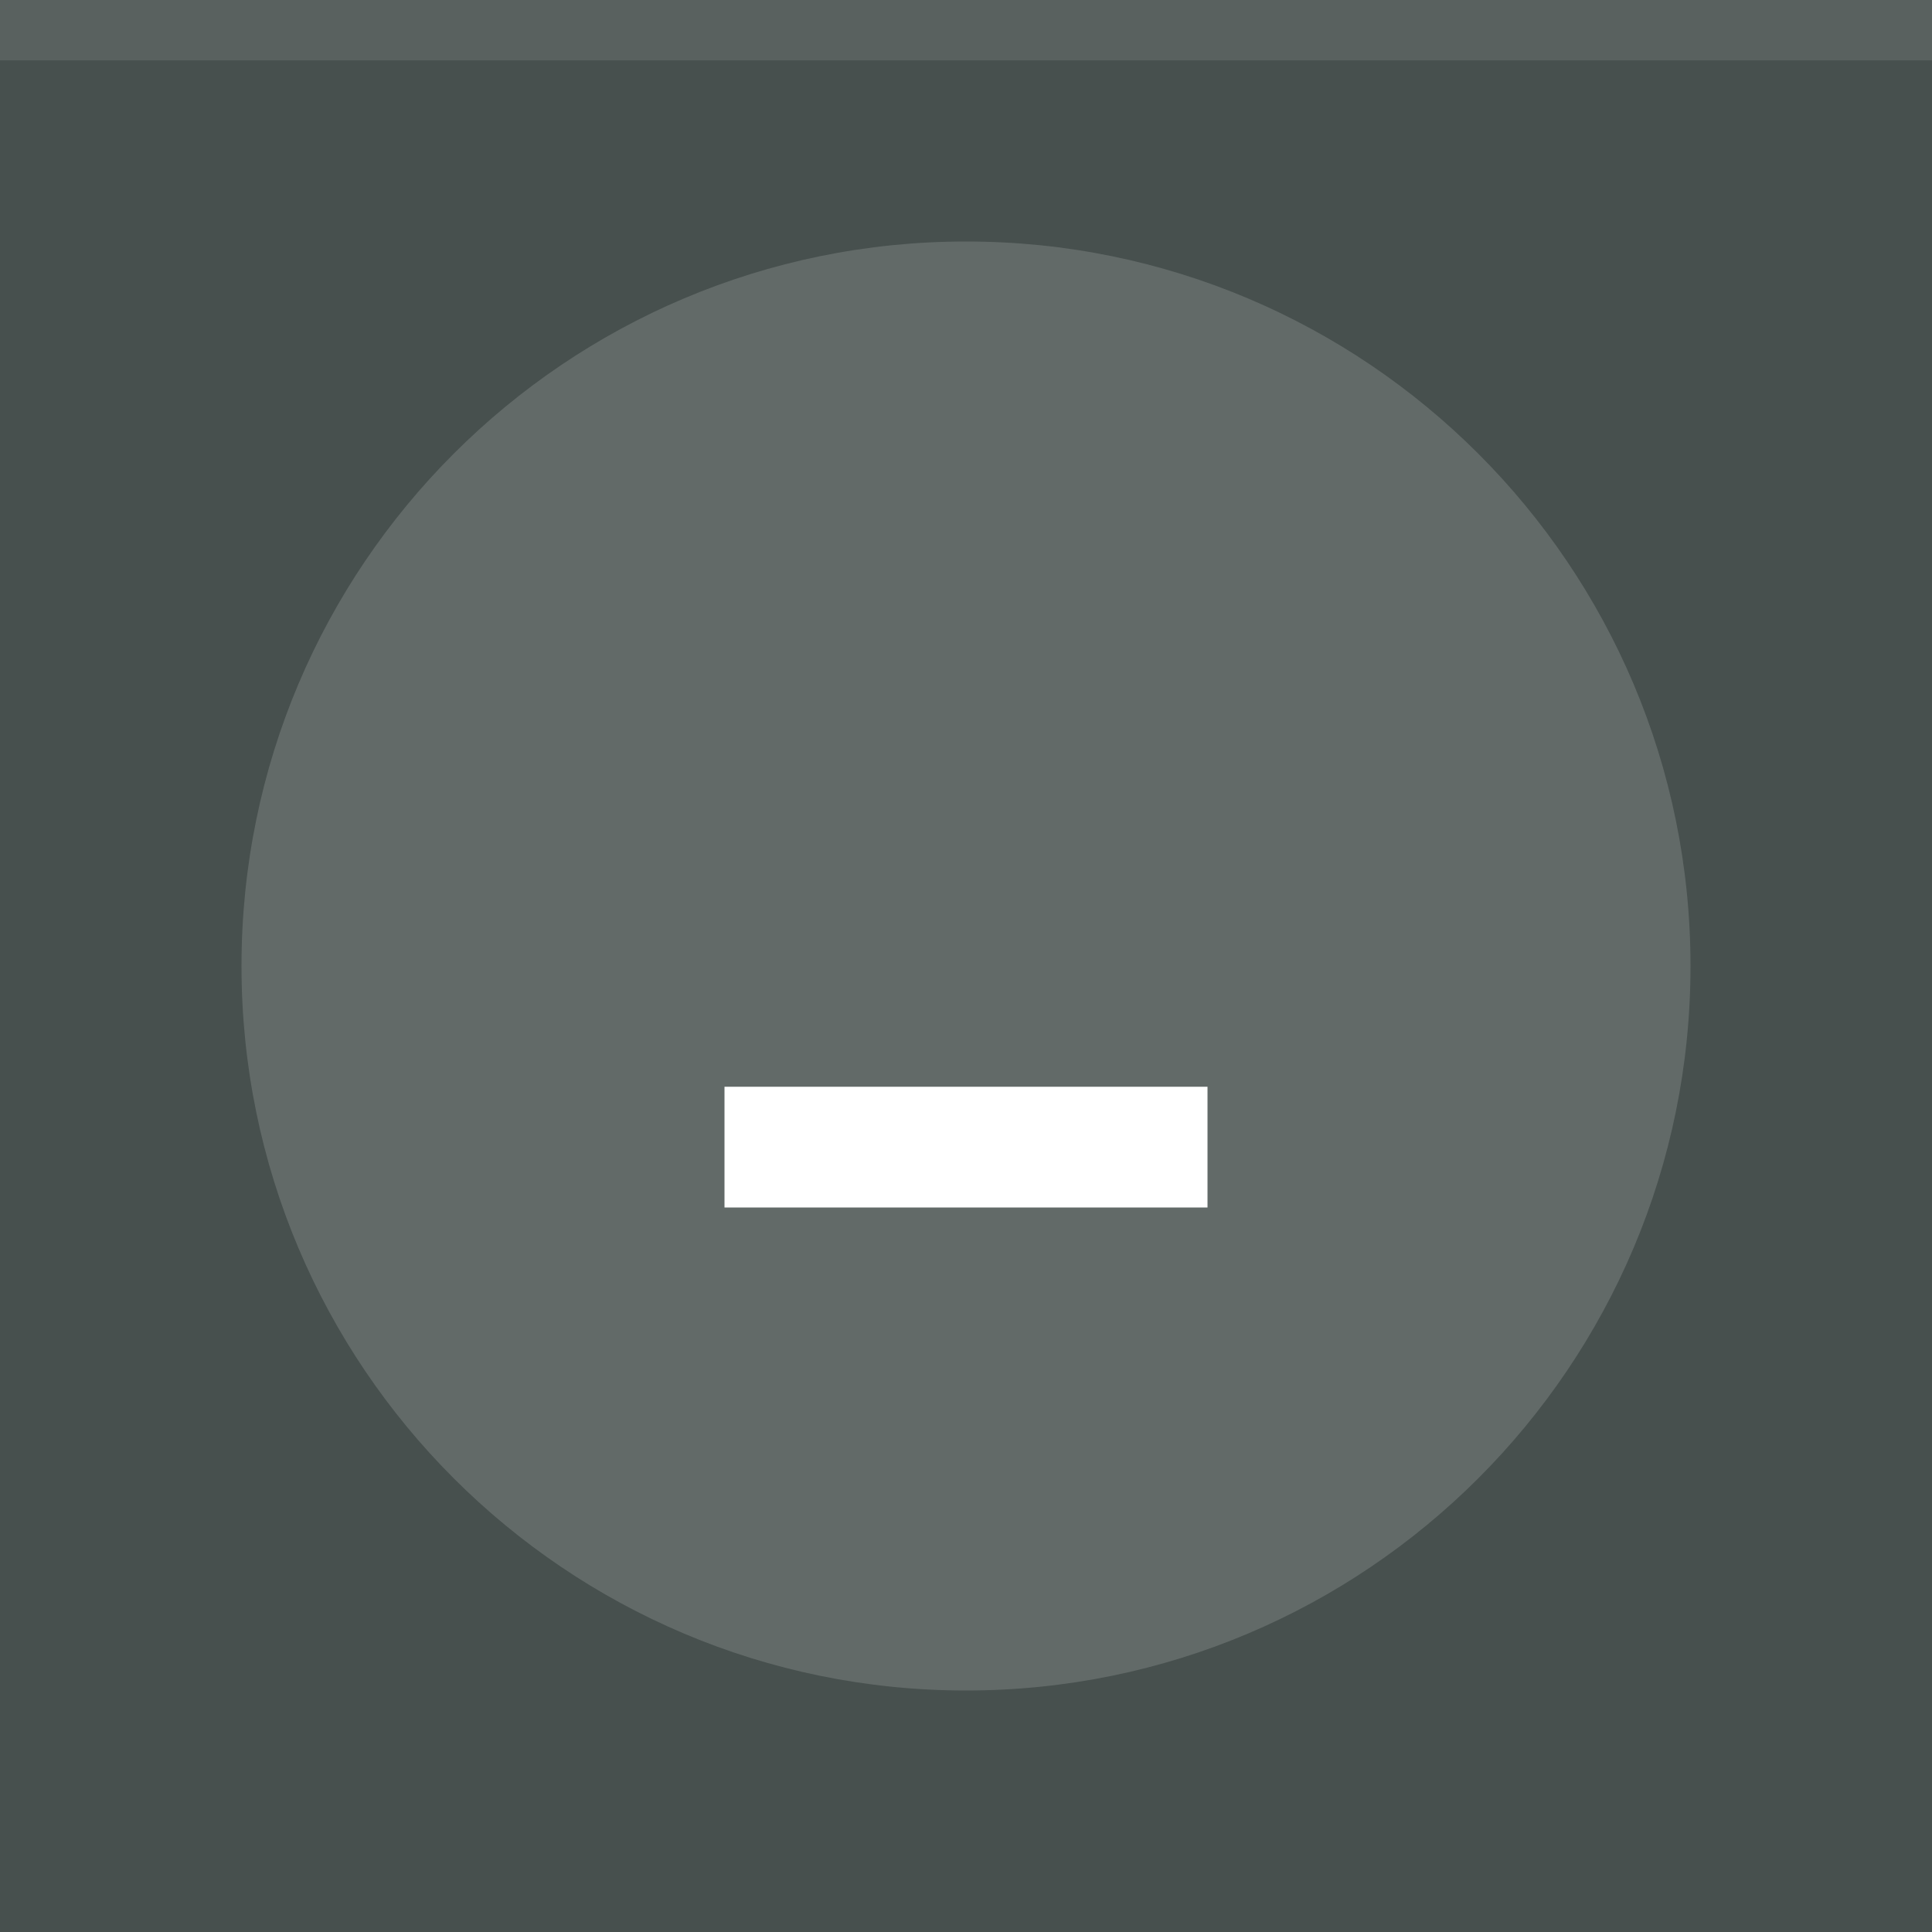
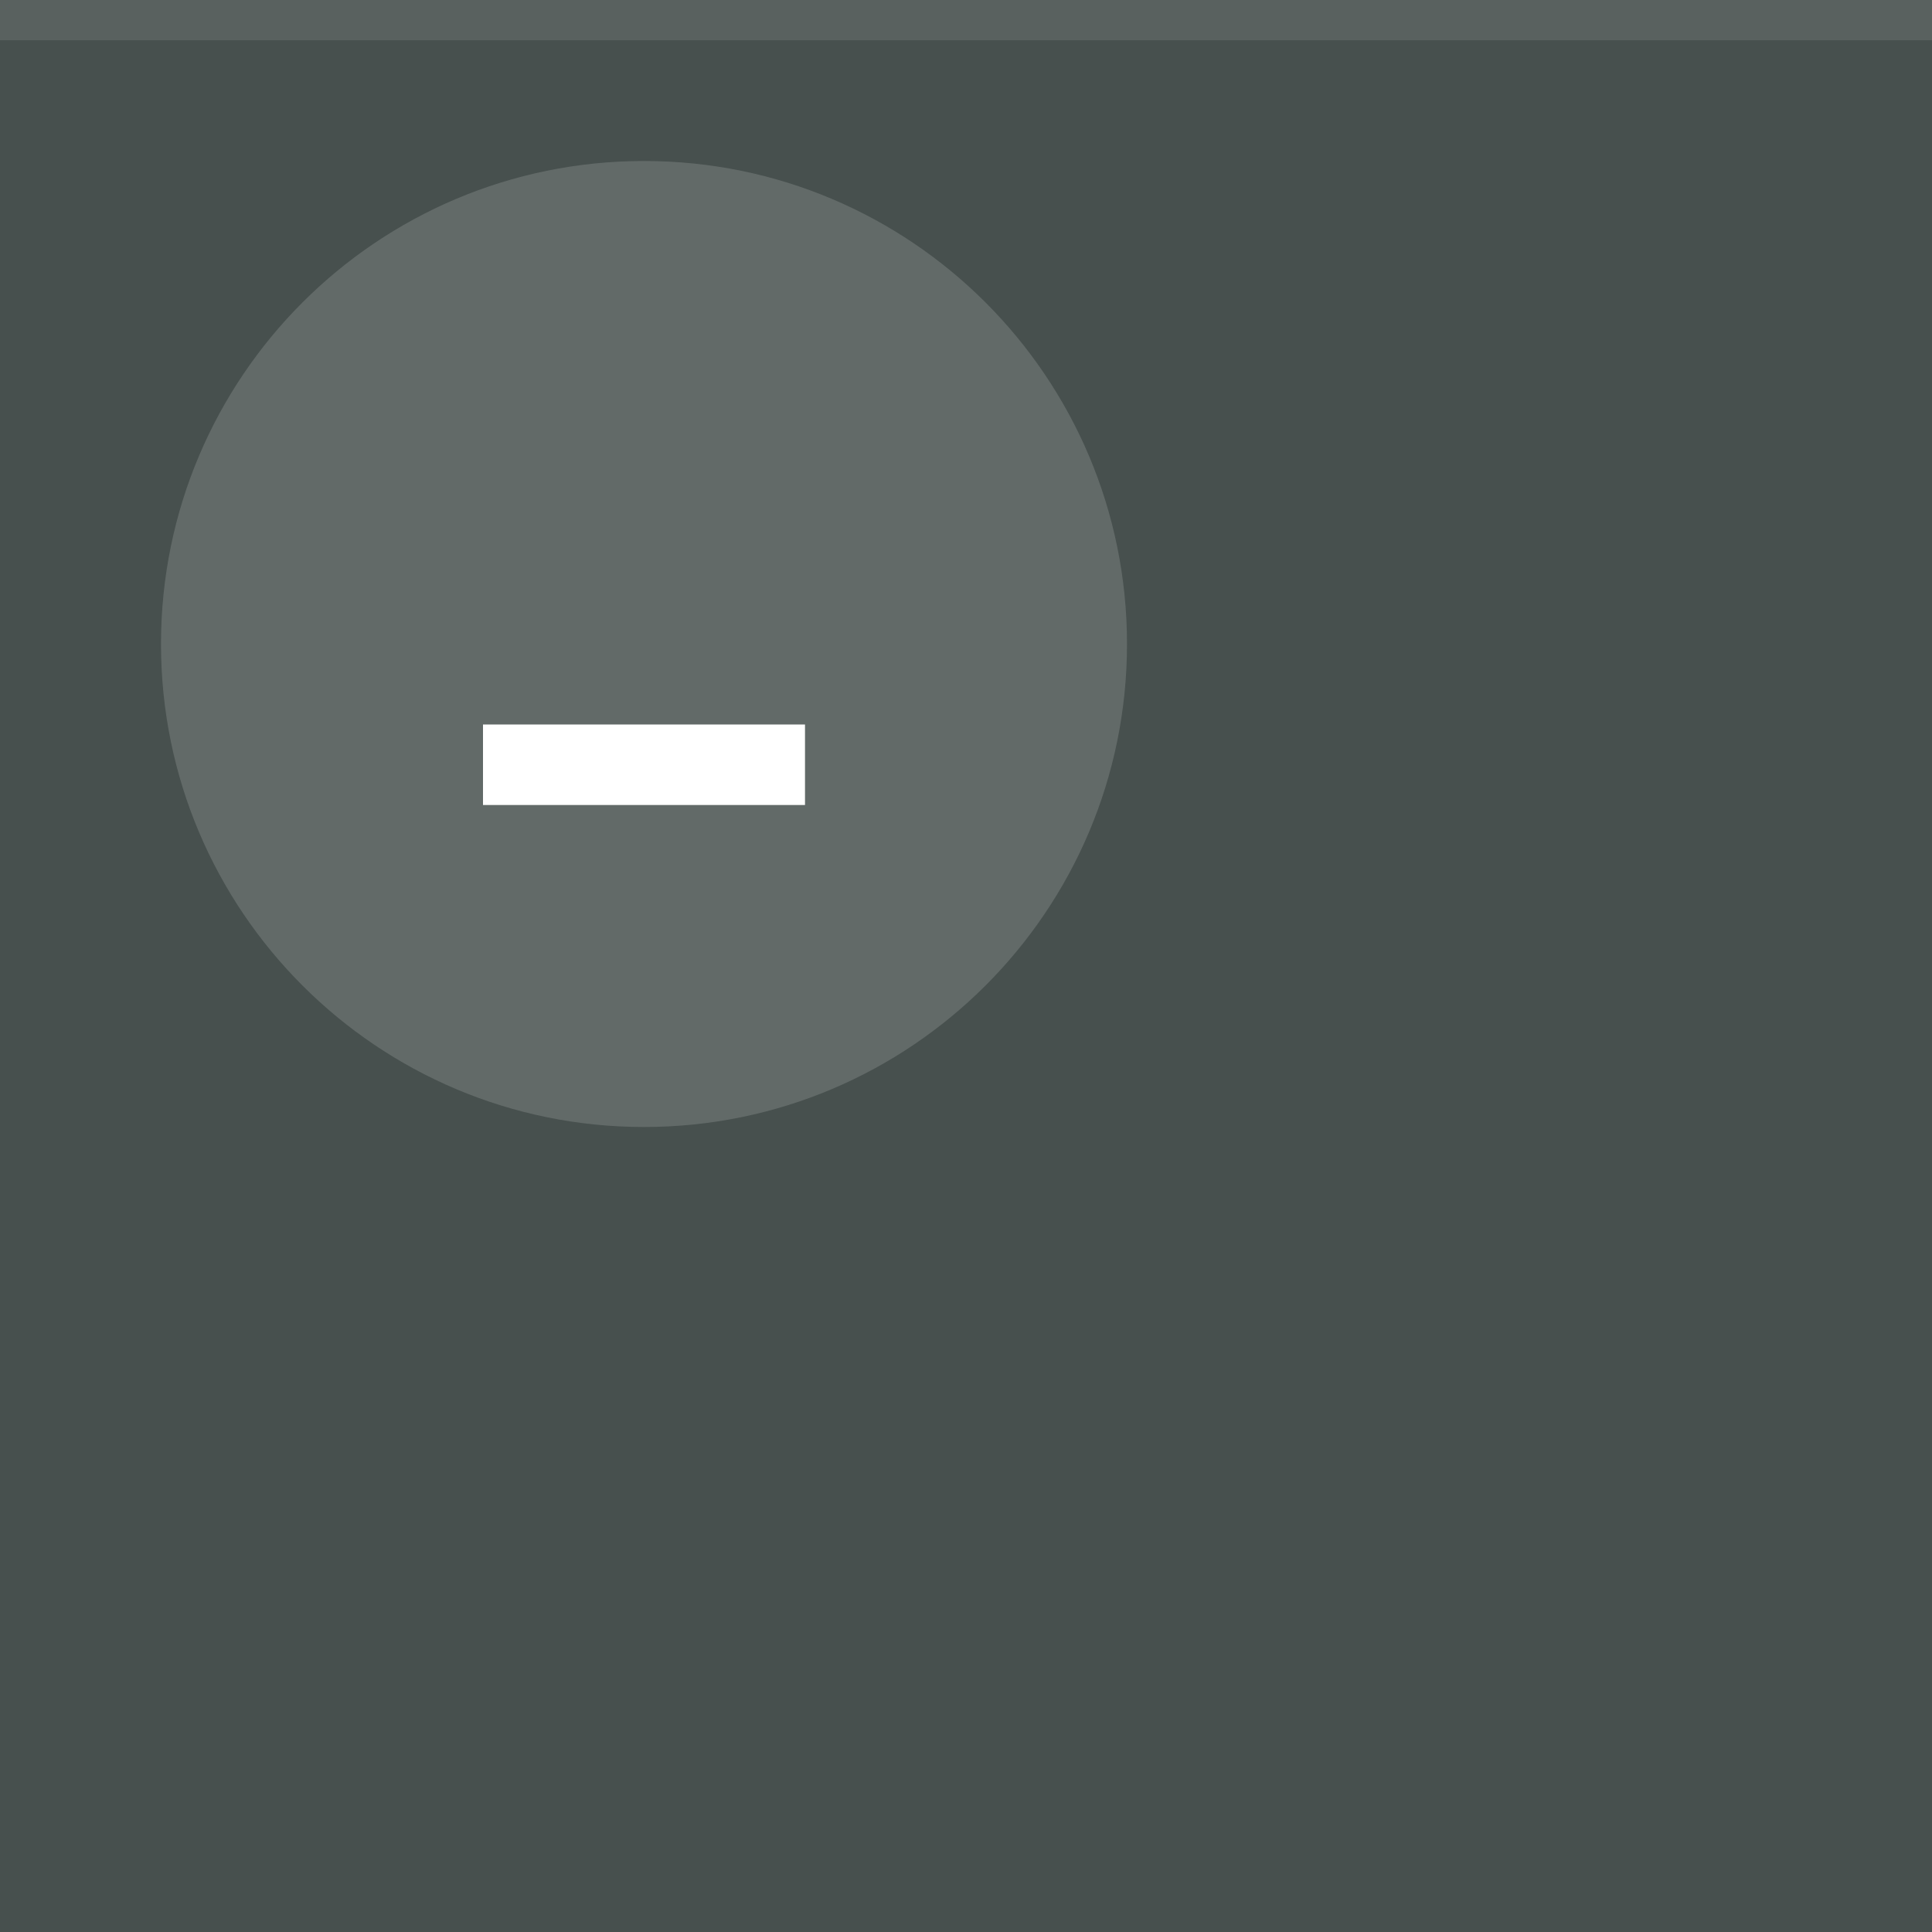
- <svg xmlns="http://www.w3.org/2000/svg" width="32" height="32" viewBox="0 0 32 32">
-   <rect width="32" height="32" fill="#47504e" />
-   <rect width="32" height="1" fill="#FFFFFF" fill-opacity="0.1" />
+ <svg xmlns="http://www.w3.org/2000/svg" width="48" height="48" viewBox="0 0 48 48">
+   <rect width="48" height="48" fill="#47504e" />
+   <rect width="48" height="1" fill="#FFFFFF" fill-opacity="0.1" />
  <g fill="#FFFFFF">
    <circle cx="16" cy="16" r="12" opacity="0.15" />
    <path d="m12 18h8v2h-8z" />
  </g>
</svg>
